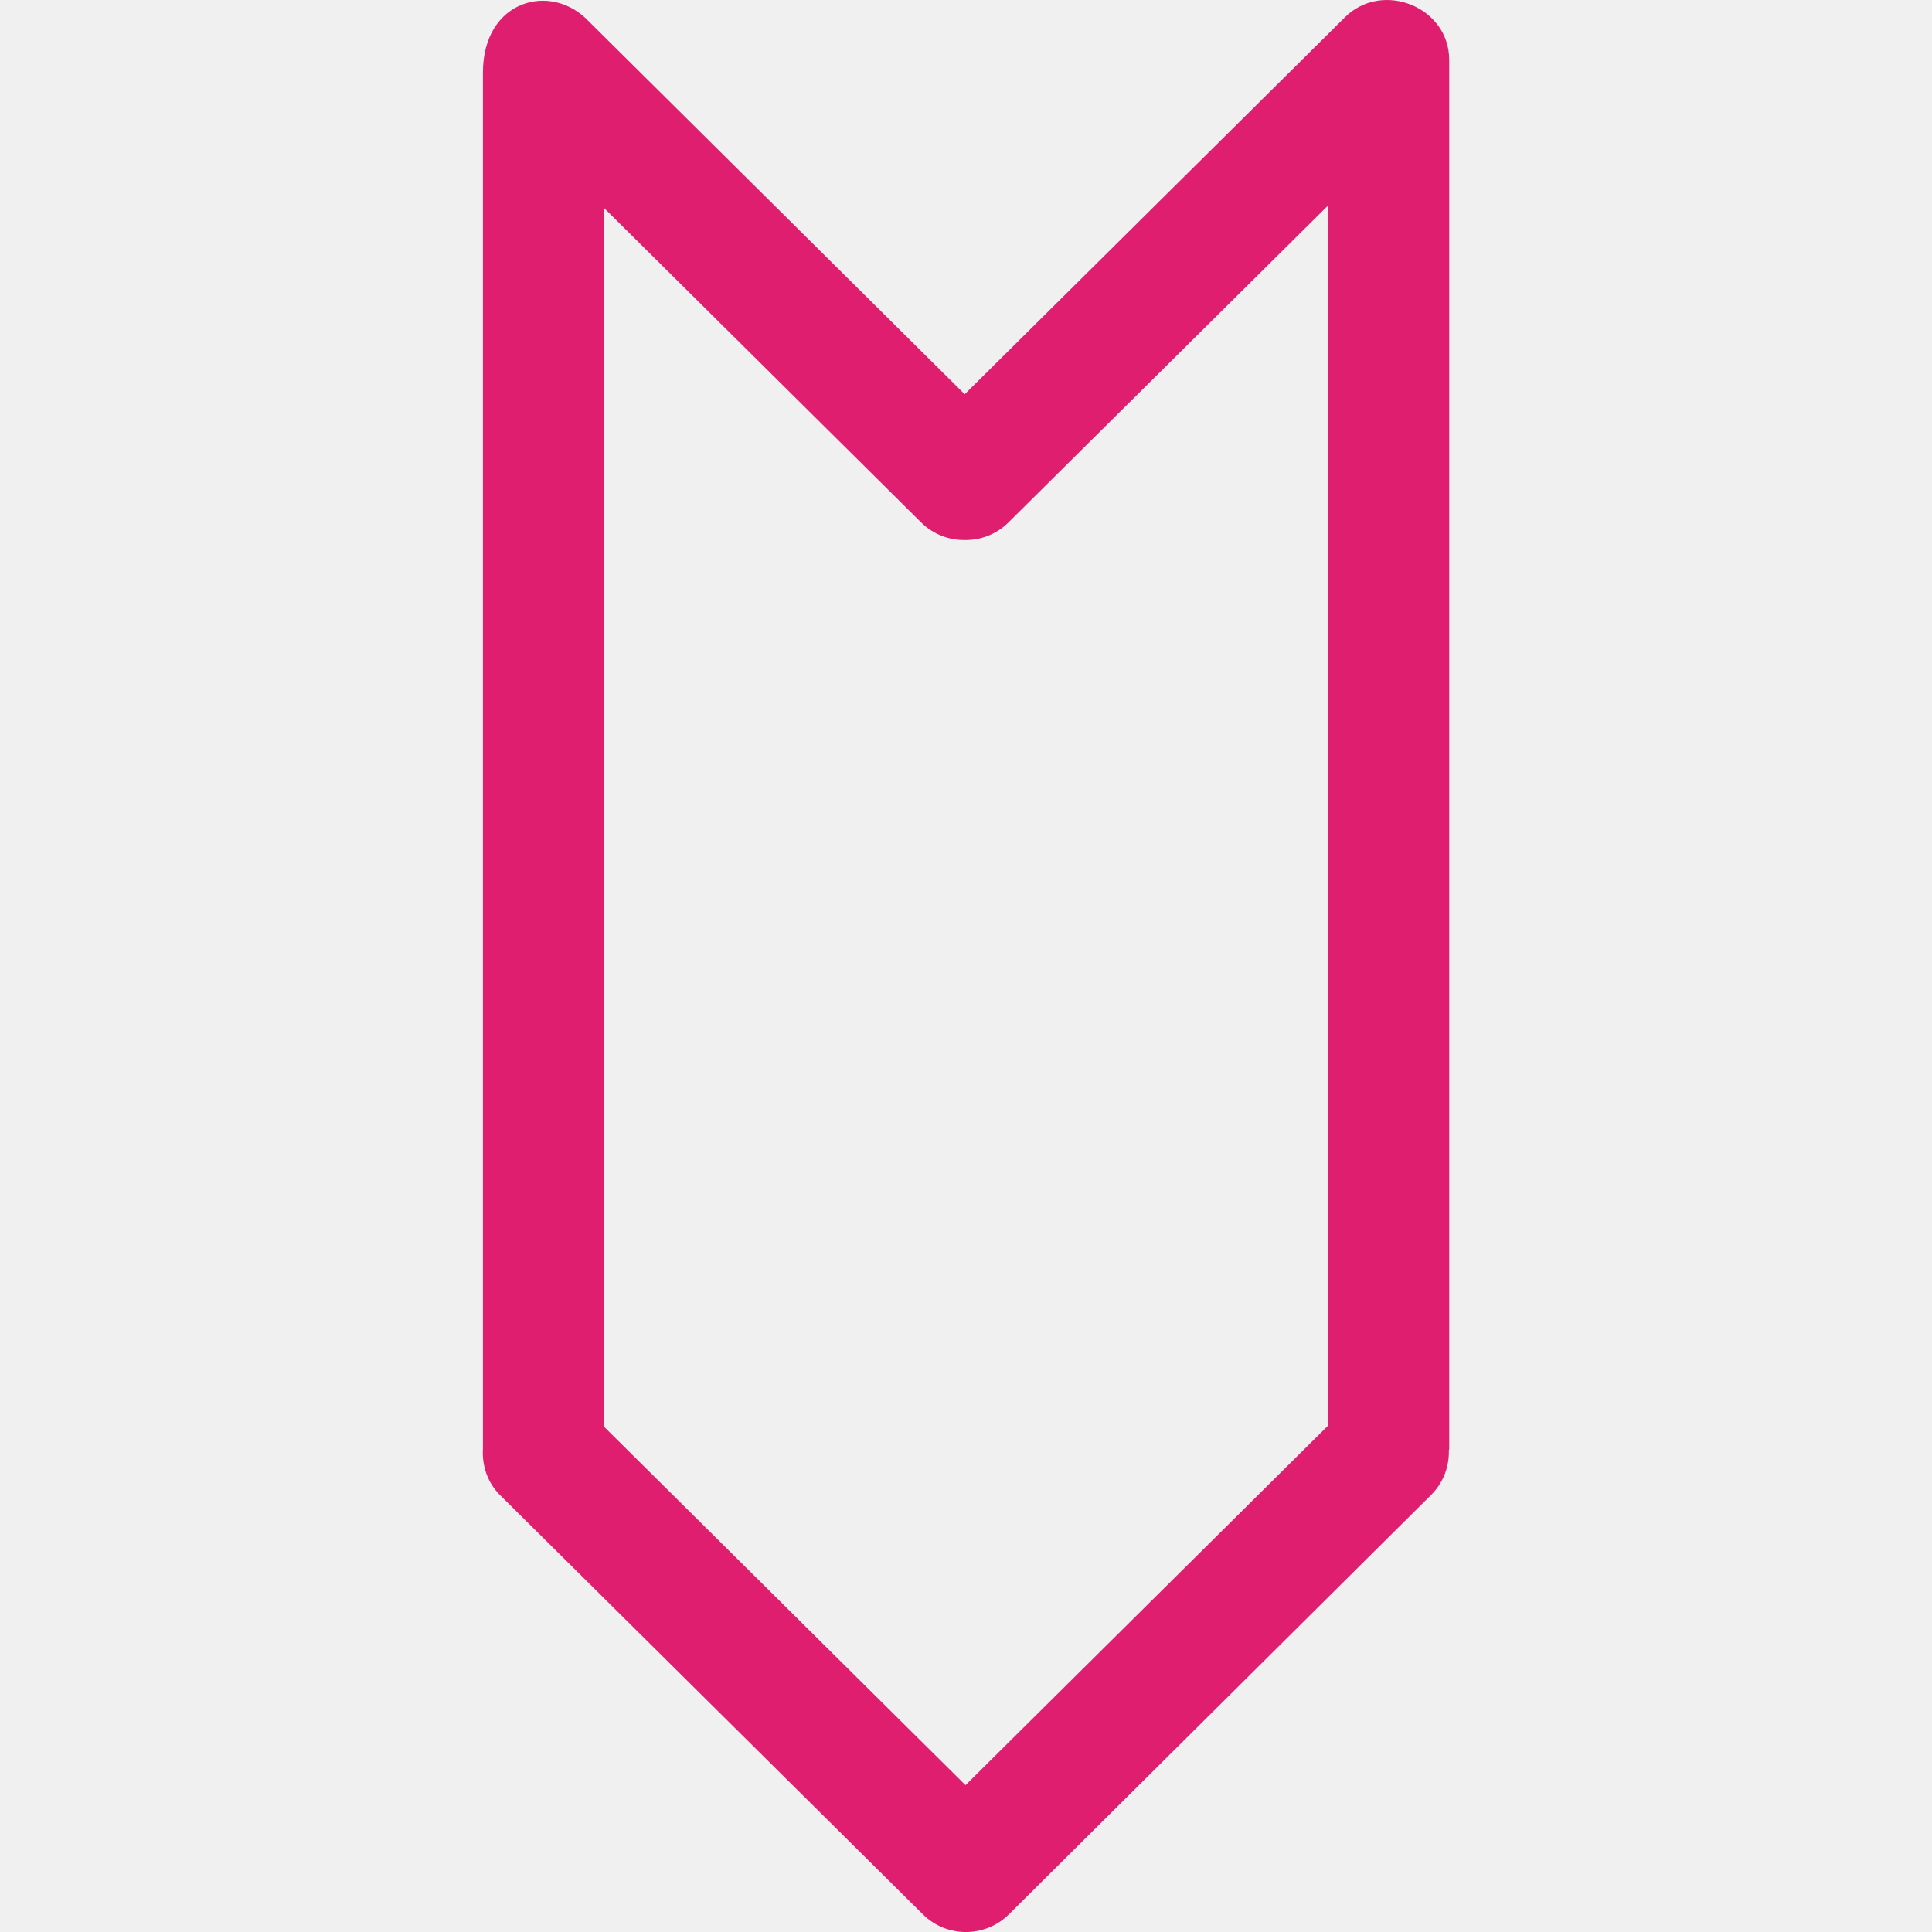
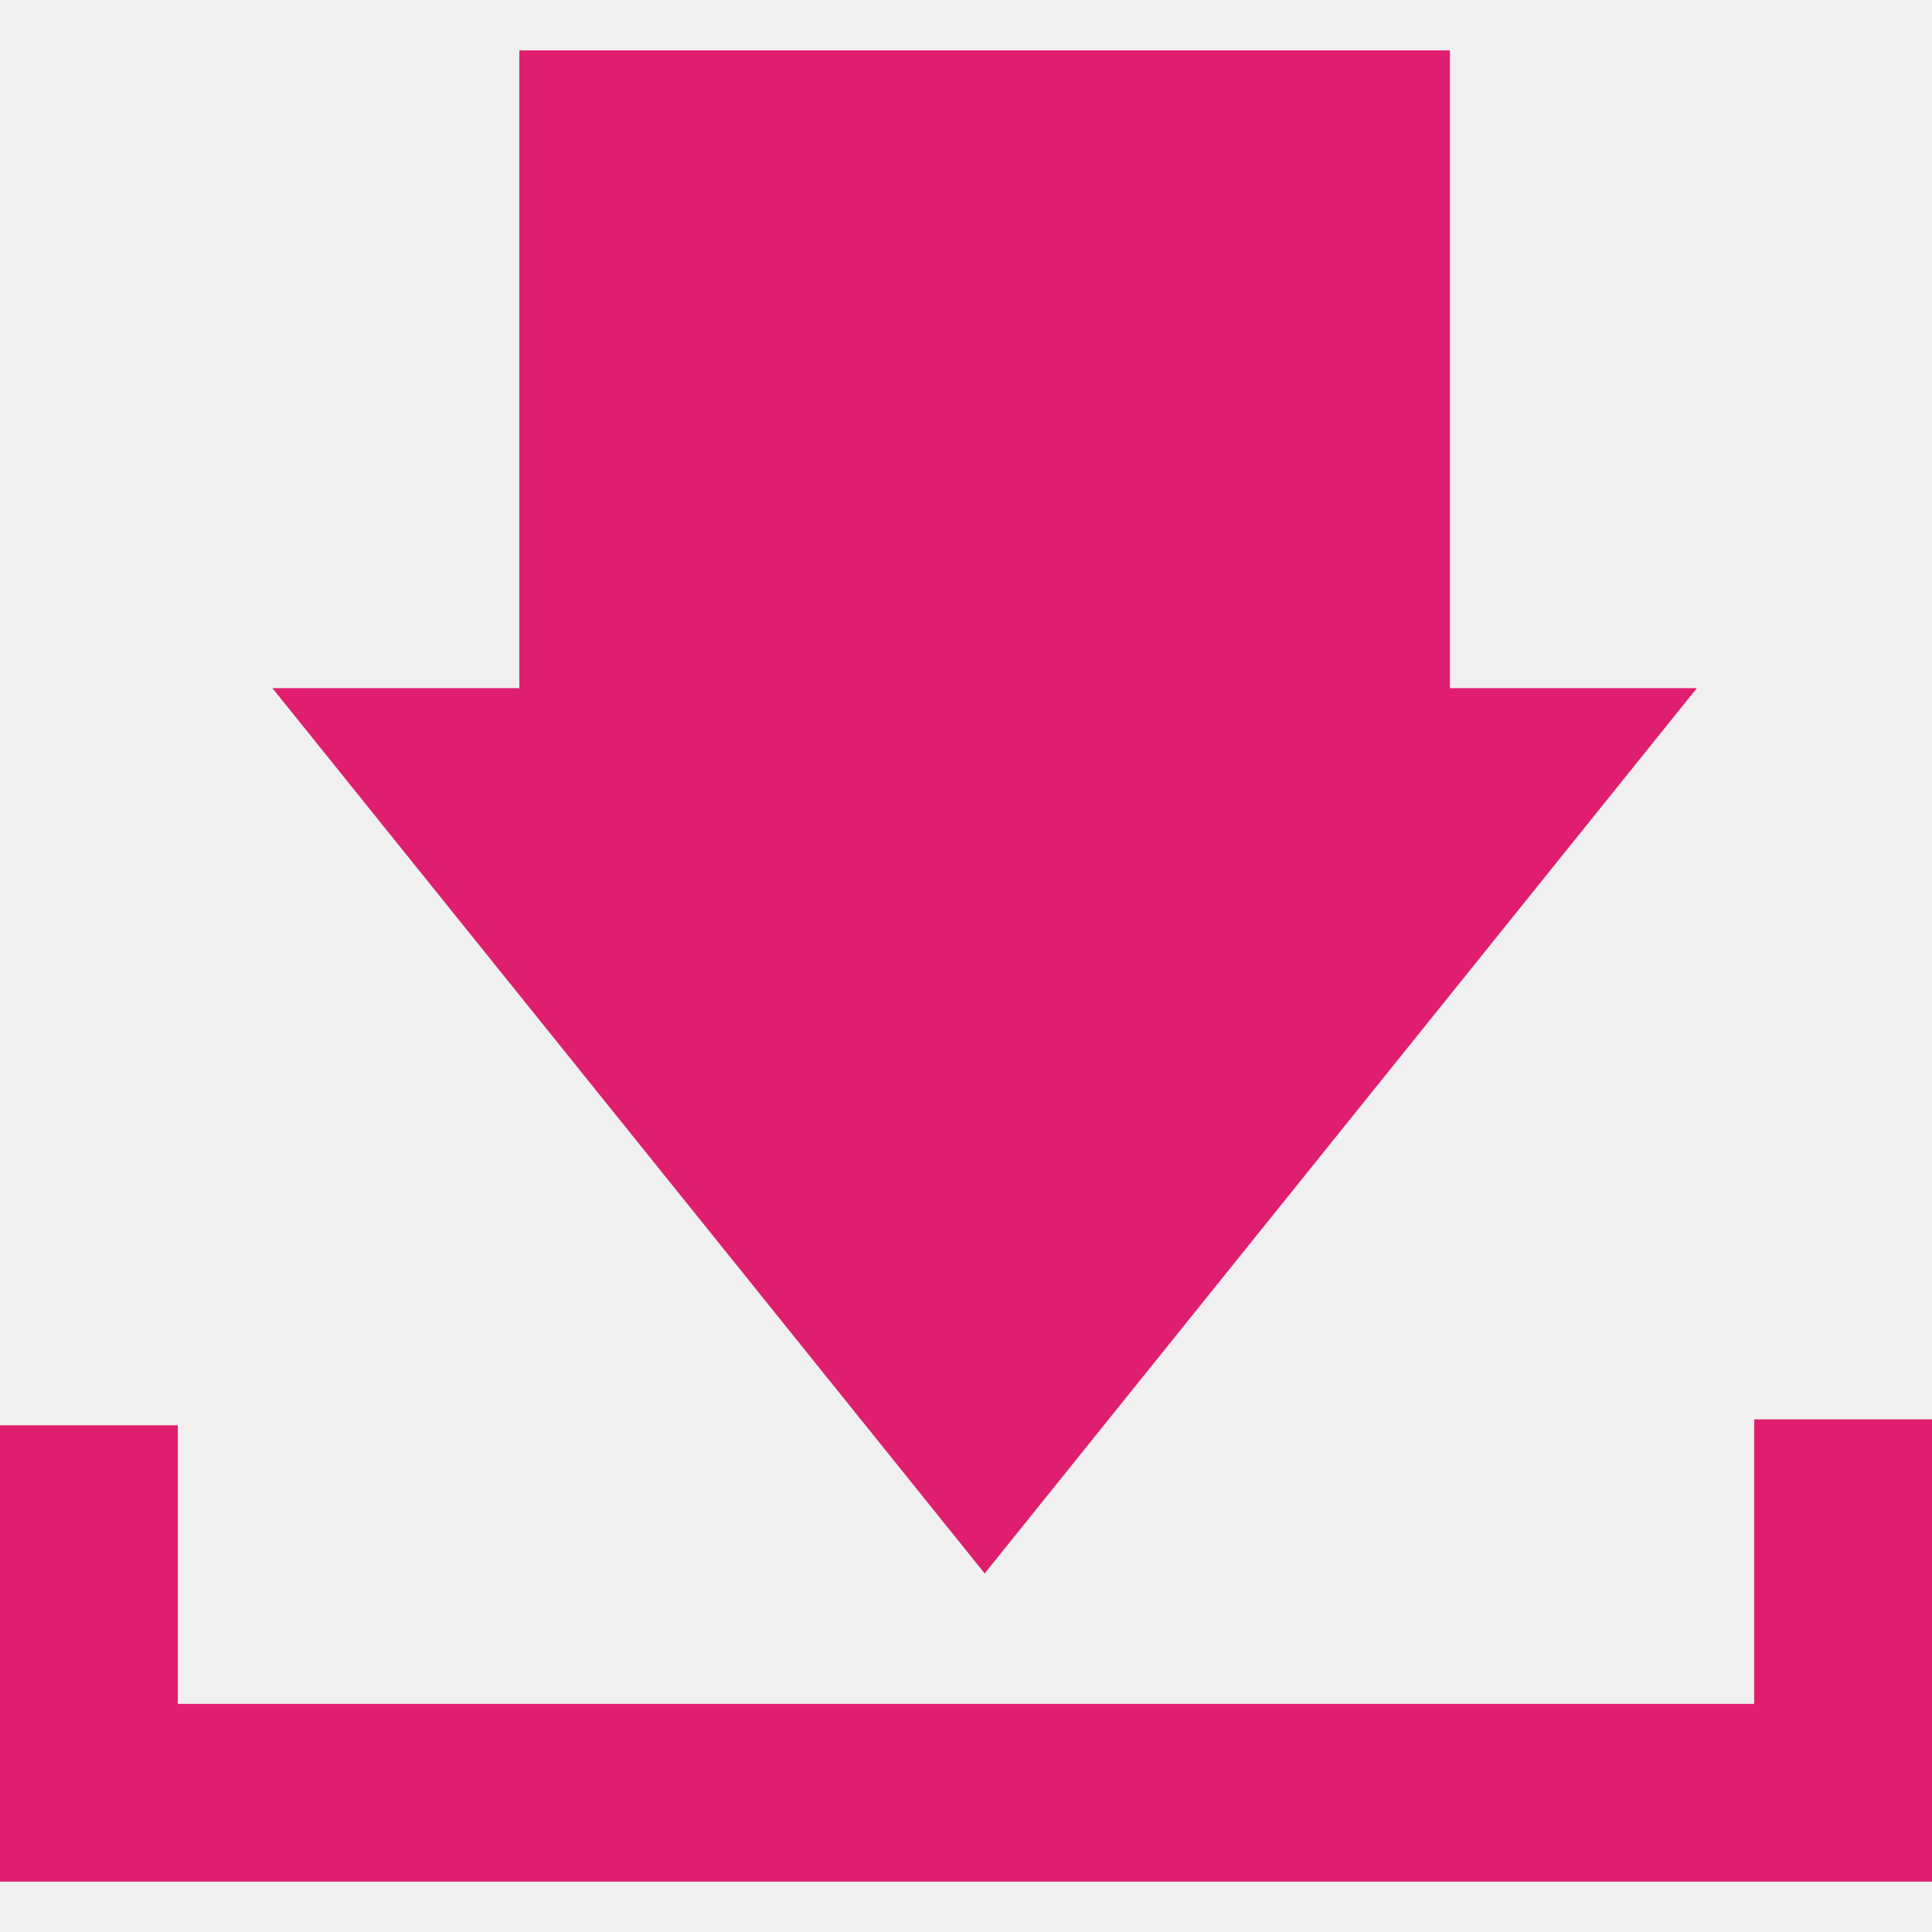
<svg xmlns="http://www.w3.org/2000/svg" width="27" height="27" viewBox="0 0 27 27" fill="none">
-   <g clip-path="url(#clip0_14_201)">
-     <path d="M14.101 26.752C14.11 26.743 20.003 20.889 20.003 20.889C20.174 20.717 20.254 20.492 20.248 20.268C20.248 20.262 20.253 20.256 20.253 20.249V0.837C20.253 0.094 19.317 -0.277 18.795 0.242L13.482 5.51L8.232 0.302C7.71 -0.258 6.747 -0.007 6.749 1.016V20.241C6.734 20.476 6.808 20.715 6.989 20.895L12.896 26.752C13.228 27.083 13.768 27.083 14.101 26.752ZM8.443 19.94L8.438 2.903L12.872 7.3C13.041 7.468 13.262 7.549 13.483 7.547C13.704 7.55 13.925 7.468 14.094 7.3L18.565 2.867V19.918L13.493 24.948L8.443 19.94Z" fill="#DF1E6F" />
-   </g>
-   <defs>
-     <clipPath id="clip0_14_201">
-       <rect width="27" height="27" fill="white" />
-     </clipPath>
-   </defs>
+   <path d="M27 19.836H24.515V23.812H2.485V19.919H0V26.296H27V19.836Z" fill="#DF1E6F" />
+   <path d="M7.258 9.617H3.807L13.761 21.989L23.714 9.617H20.263V0.704H7.258V9.617Z" fill="#DF1E6F" />
</svg>
